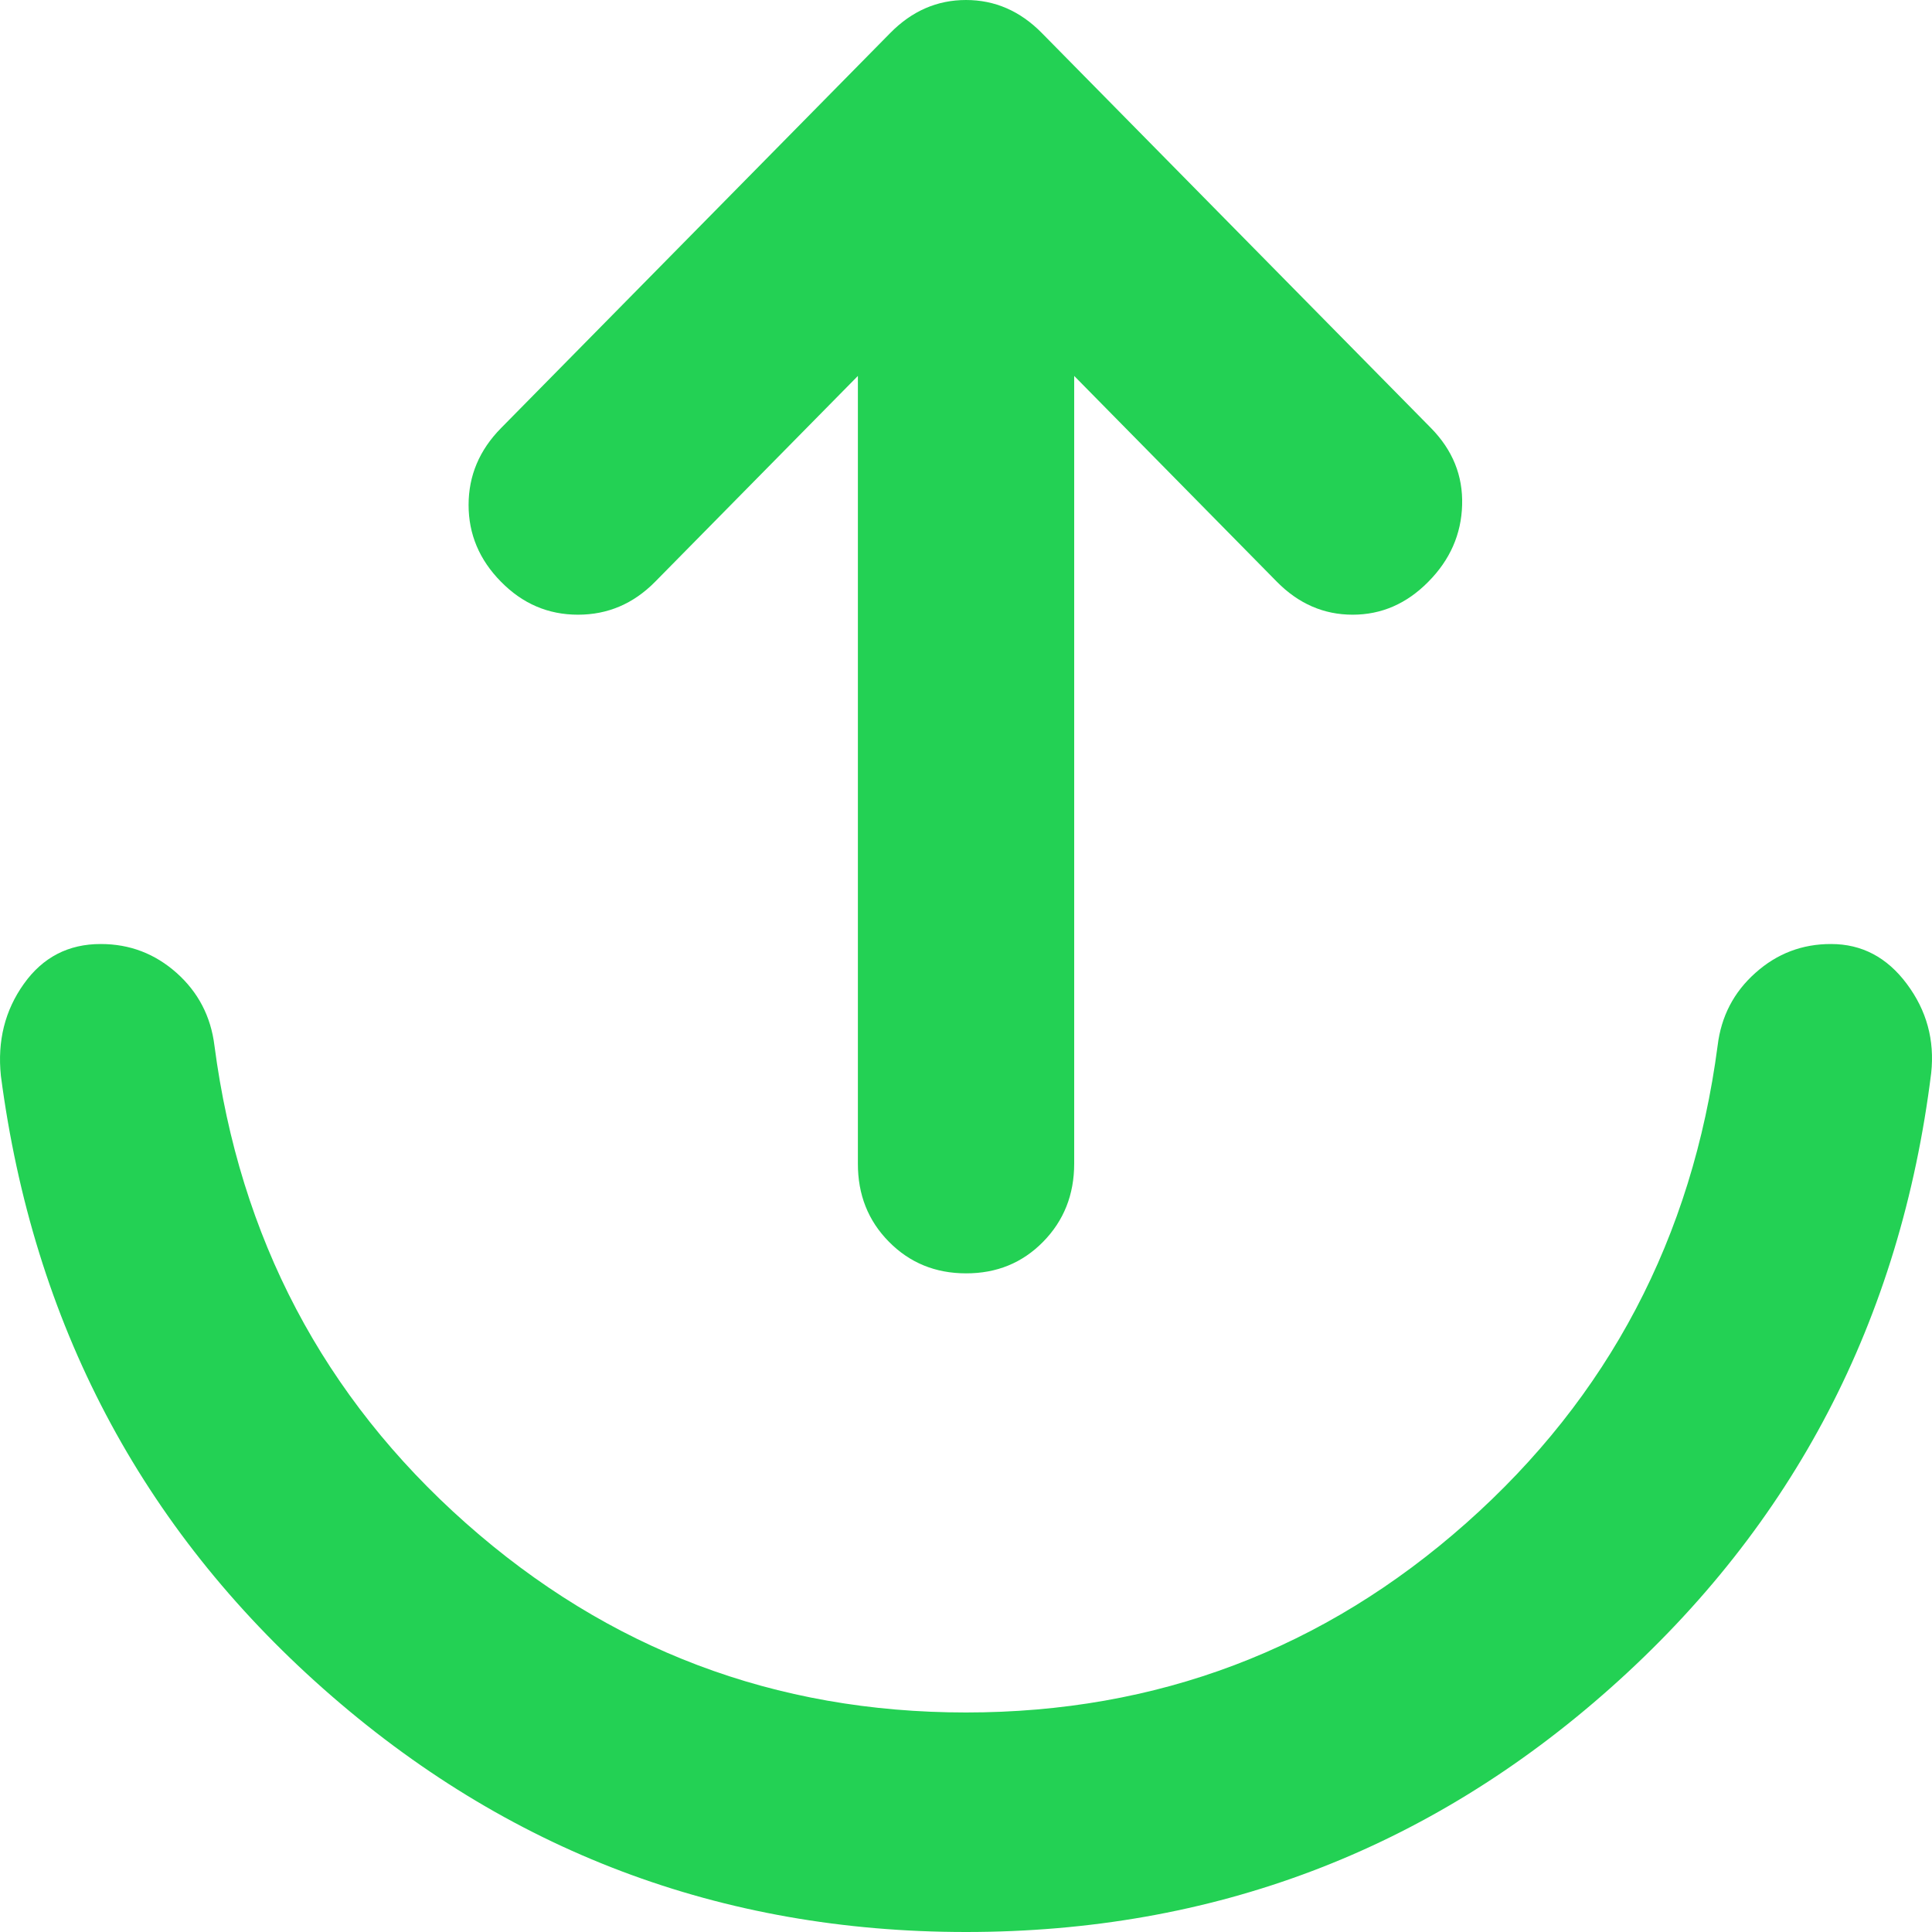
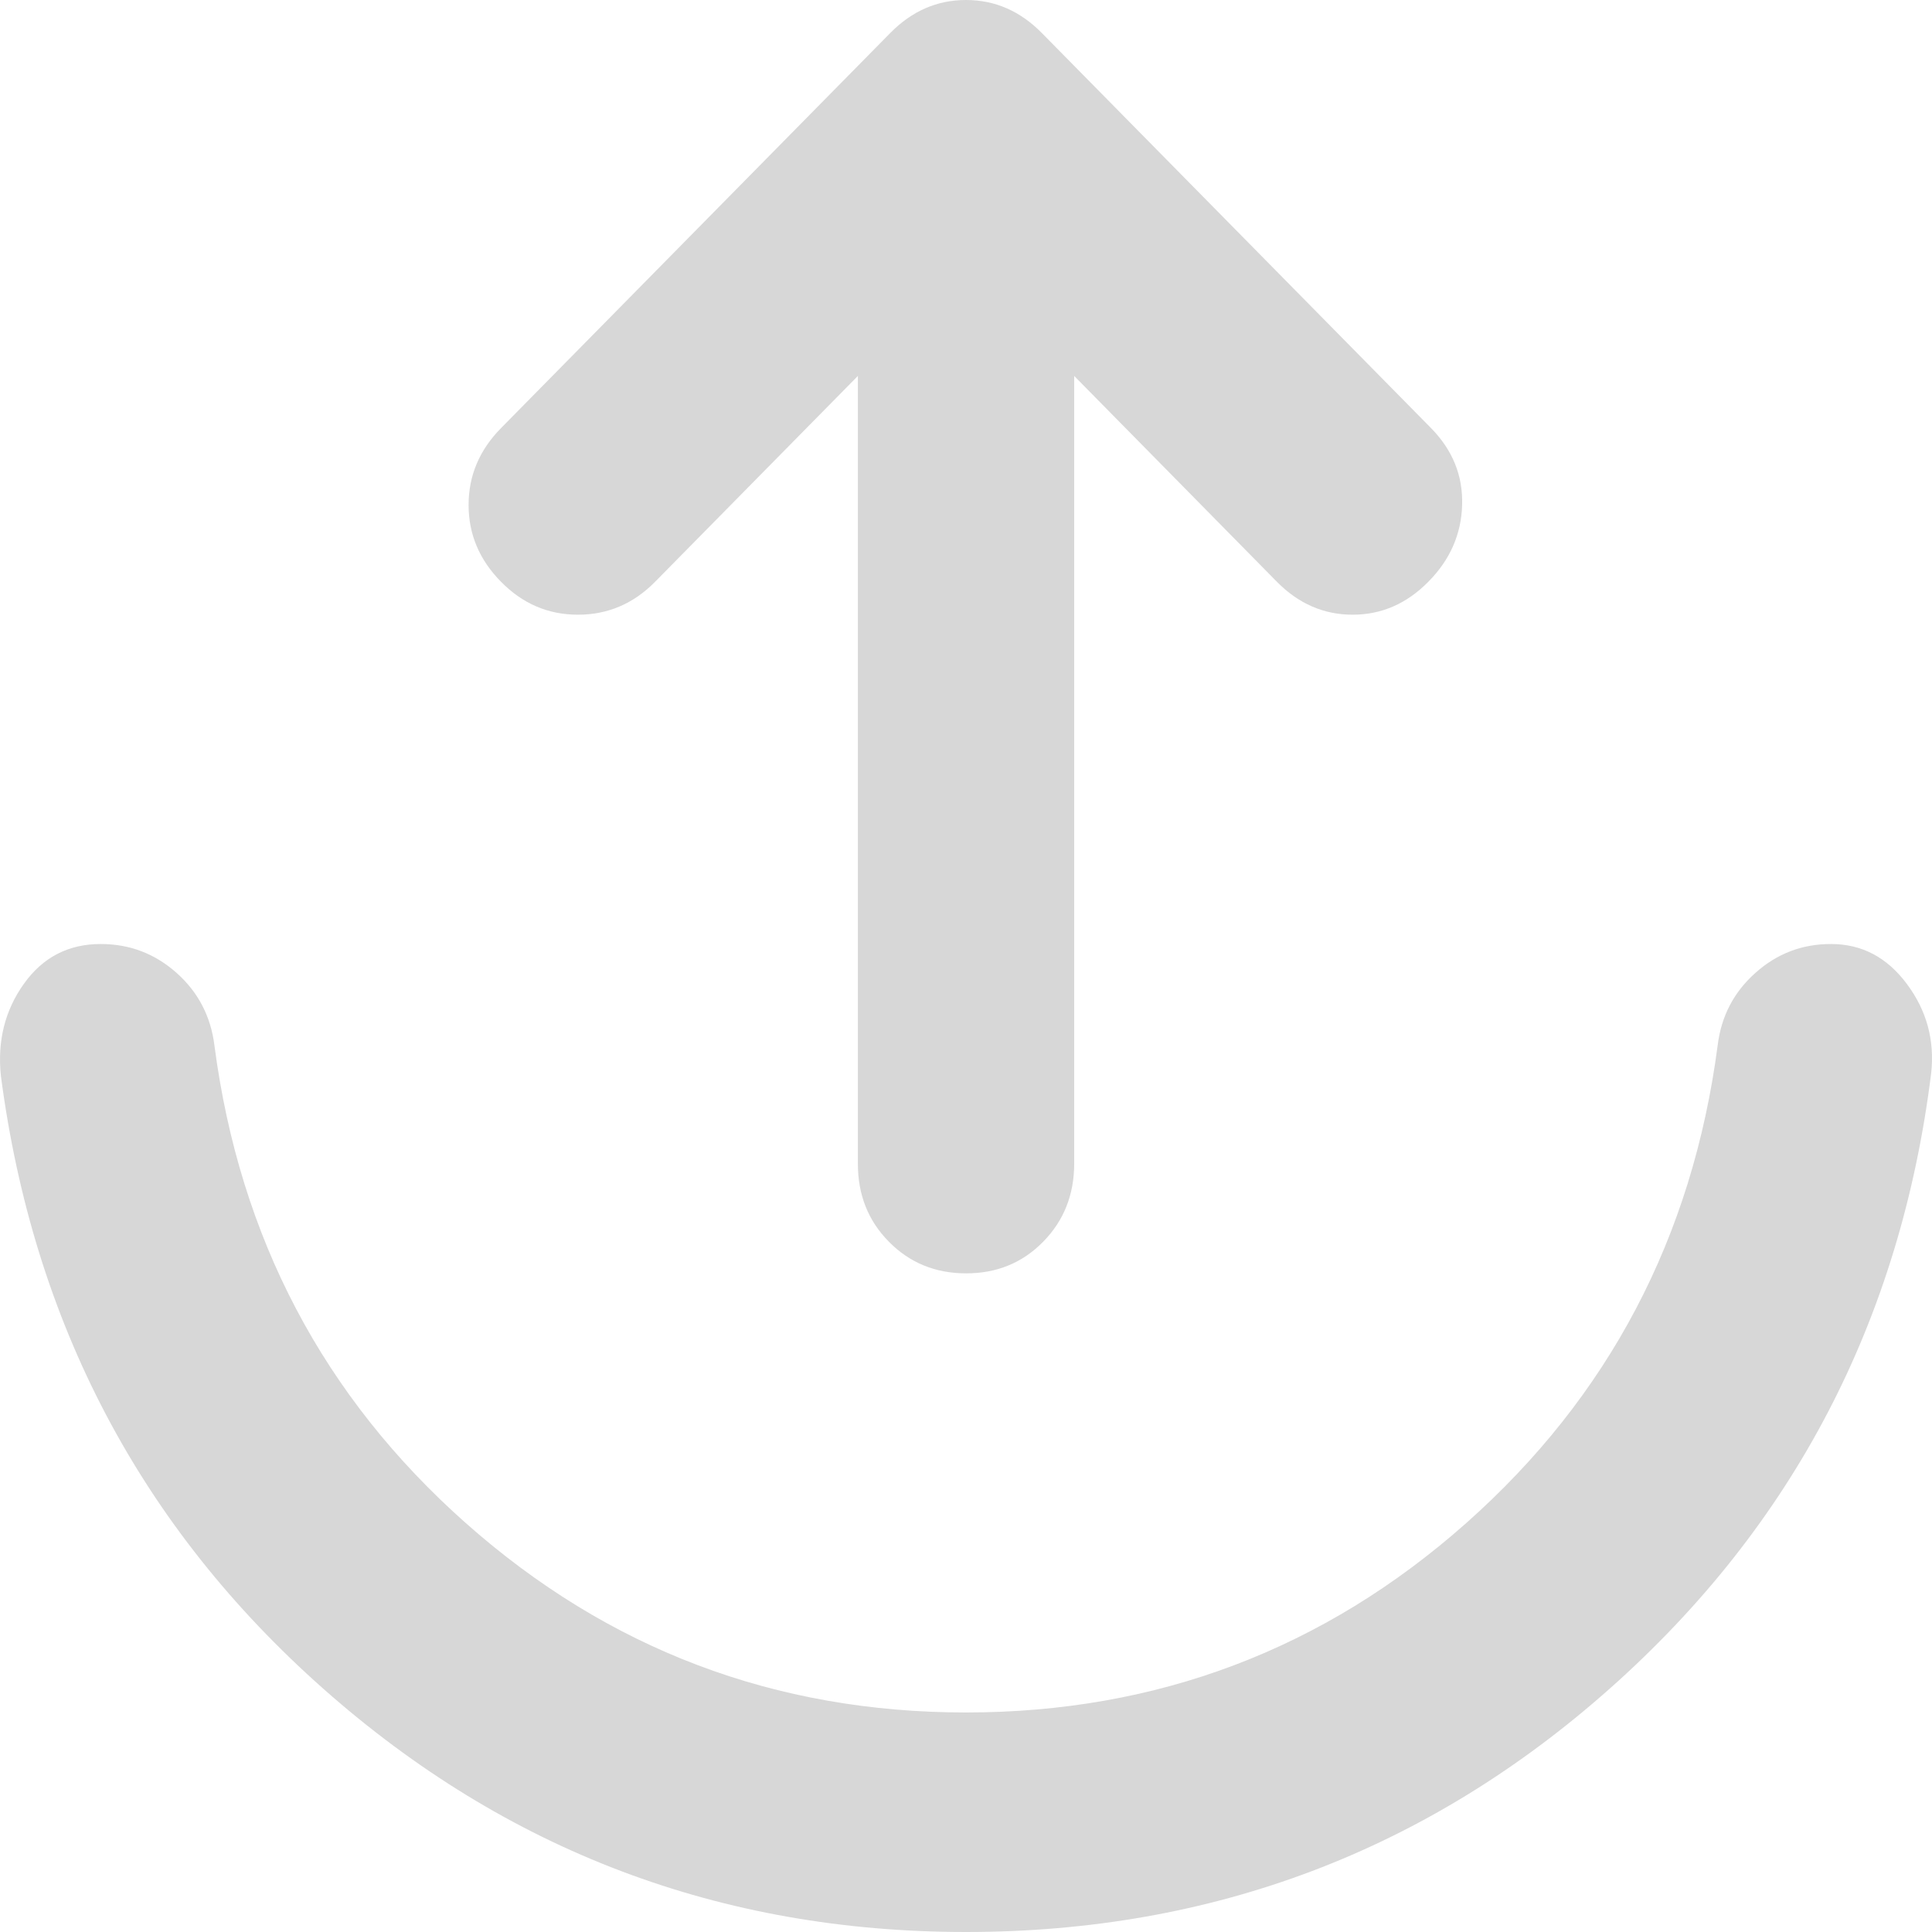
<svg xmlns="http://www.w3.org/2000/svg" width="24" height="24" viewBox="0 0 24 24" fill="none">
-   <path d="M12 21.273C14.373 21.273 16.445 20.489 18.213 18.921C19.982 17.352 21.023 15.375 21.337 12.989C21.381 12.625 21.538 12.324 21.807 12.085C22.075 11.845 22.389 11.726 22.747 11.727C23.128 11.727 23.441 11.892 23.687 12.222C23.934 12.552 24.034 12.921 23.99 13.329C23.609 16.398 22.282 18.943 20.009 20.966C17.736 22.989 15.067 24 12 24C8.955 24 6.296 22.994 4.023 20.984C1.75 18.973 0.413 16.433 0.011 13.364C-0.034 12.932 0.061 12.551 0.297 12.221C0.532 11.891 0.851 11.726 1.253 11.727C1.612 11.727 1.925 11.847 2.194 12.086C2.462 12.325 2.619 12.626 2.664 12.989C2.977 15.375 4.018 17.352 5.787 18.921C7.556 20.489 9.627 21.273 12 21.273ZM13.344 4.67L13.344 14.454C13.344 14.841 13.215 15.165 12.957 15.427C12.699 15.689 12.38 15.819 12 15.818C11.62 15.818 11.3 15.687 11.042 15.425C10.784 15.164 10.656 14.84 10.657 14.454L10.657 4.67L8.138 7.227C7.869 7.5 7.55 7.636 7.18 7.636C6.81 7.636 6.492 7.5 6.224 7.227C5.955 6.955 5.821 6.636 5.821 6.273C5.821 5.909 5.955 5.591 6.224 5.318L11.06 0.409C11.329 0.136 11.642 -5.08887e-07 12 -5.24545e-07C12.358 -5.40204e-07 12.672 0.136 12.941 0.409L17.777 5.318C18.045 5.591 18.174 5.909 18.163 6.273C18.153 6.636 18.013 6.955 17.743 7.227C17.474 7.5 17.161 7.636 16.803 7.636C16.445 7.636 16.131 7.5 15.862 7.227L13.344 4.67Z" fill="#23D154" />
+   <path d="M12 21.273C14.373 21.273 16.445 20.489 18.213 18.921C19.982 17.352 21.023 15.375 21.337 12.989C21.381 12.625 21.538 12.324 21.807 12.085C22.075 11.845 22.389 11.726 22.747 11.727C23.128 11.727 23.441 11.892 23.687 12.222C23.934 12.552 24.034 12.921 23.99 13.329C23.609 16.398 22.282 18.943 20.009 20.966C17.736 22.989 15.067 24 12 24C8.955 24 6.296 22.994 4.023 20.984C1.75 18.973 0.413 16.433 0.011 13.364C-0.034 12.932 0.061 12.551 0.297 12.221C0.532 11.891 0.851 11.726 1.253 11.727C1.612 11.727 1.925 11.847 2.194 12.086C2.462 12.325 2.619 12.626 2.664 12.989C2.977 15.375 4.018 17.352 5.787 18.921C7.556 20.489 9.627 21.273 12 21.273ZM13.344 4.67L13.344 14.454C13.344 14.841 13.215 15.165 12.957 15.427C12.699 15.689 12.38 15.819 12 15.818C11.62 15.818 11.3 15.687 11.042 15.425C10.784 15.164 10.656 14.84 10.657 14.454L10.657 4.67L8.138 7.227C7.869 7.5 7.55 7.636 7.18 7.636C6.81 7.636 6.492 7.5 6.224 7.227C5.955 6.955 5.821 6.636 5.821 6.273C5.821 5.909 5.955 5.591 6.224 5.318L11.06 0.409C11.329 0.136 11.642 -5.08887e-07 12 -5.24545e-07C12.358 -5.40204e-07 12.672 0.136 12.941 0.409L17.777 5.318C18.045 5.591 18.174 5.909 18.163 6.273C18.153 6.636 18.013 6.955 17.743 7.227C17.474 7.5 17.161 7.636 16.803 7.636C16.445 7.636 16.131 7.5 15.862 7.227L13.344 4.67Z" fill="#D7D7D7" />
</svg>
